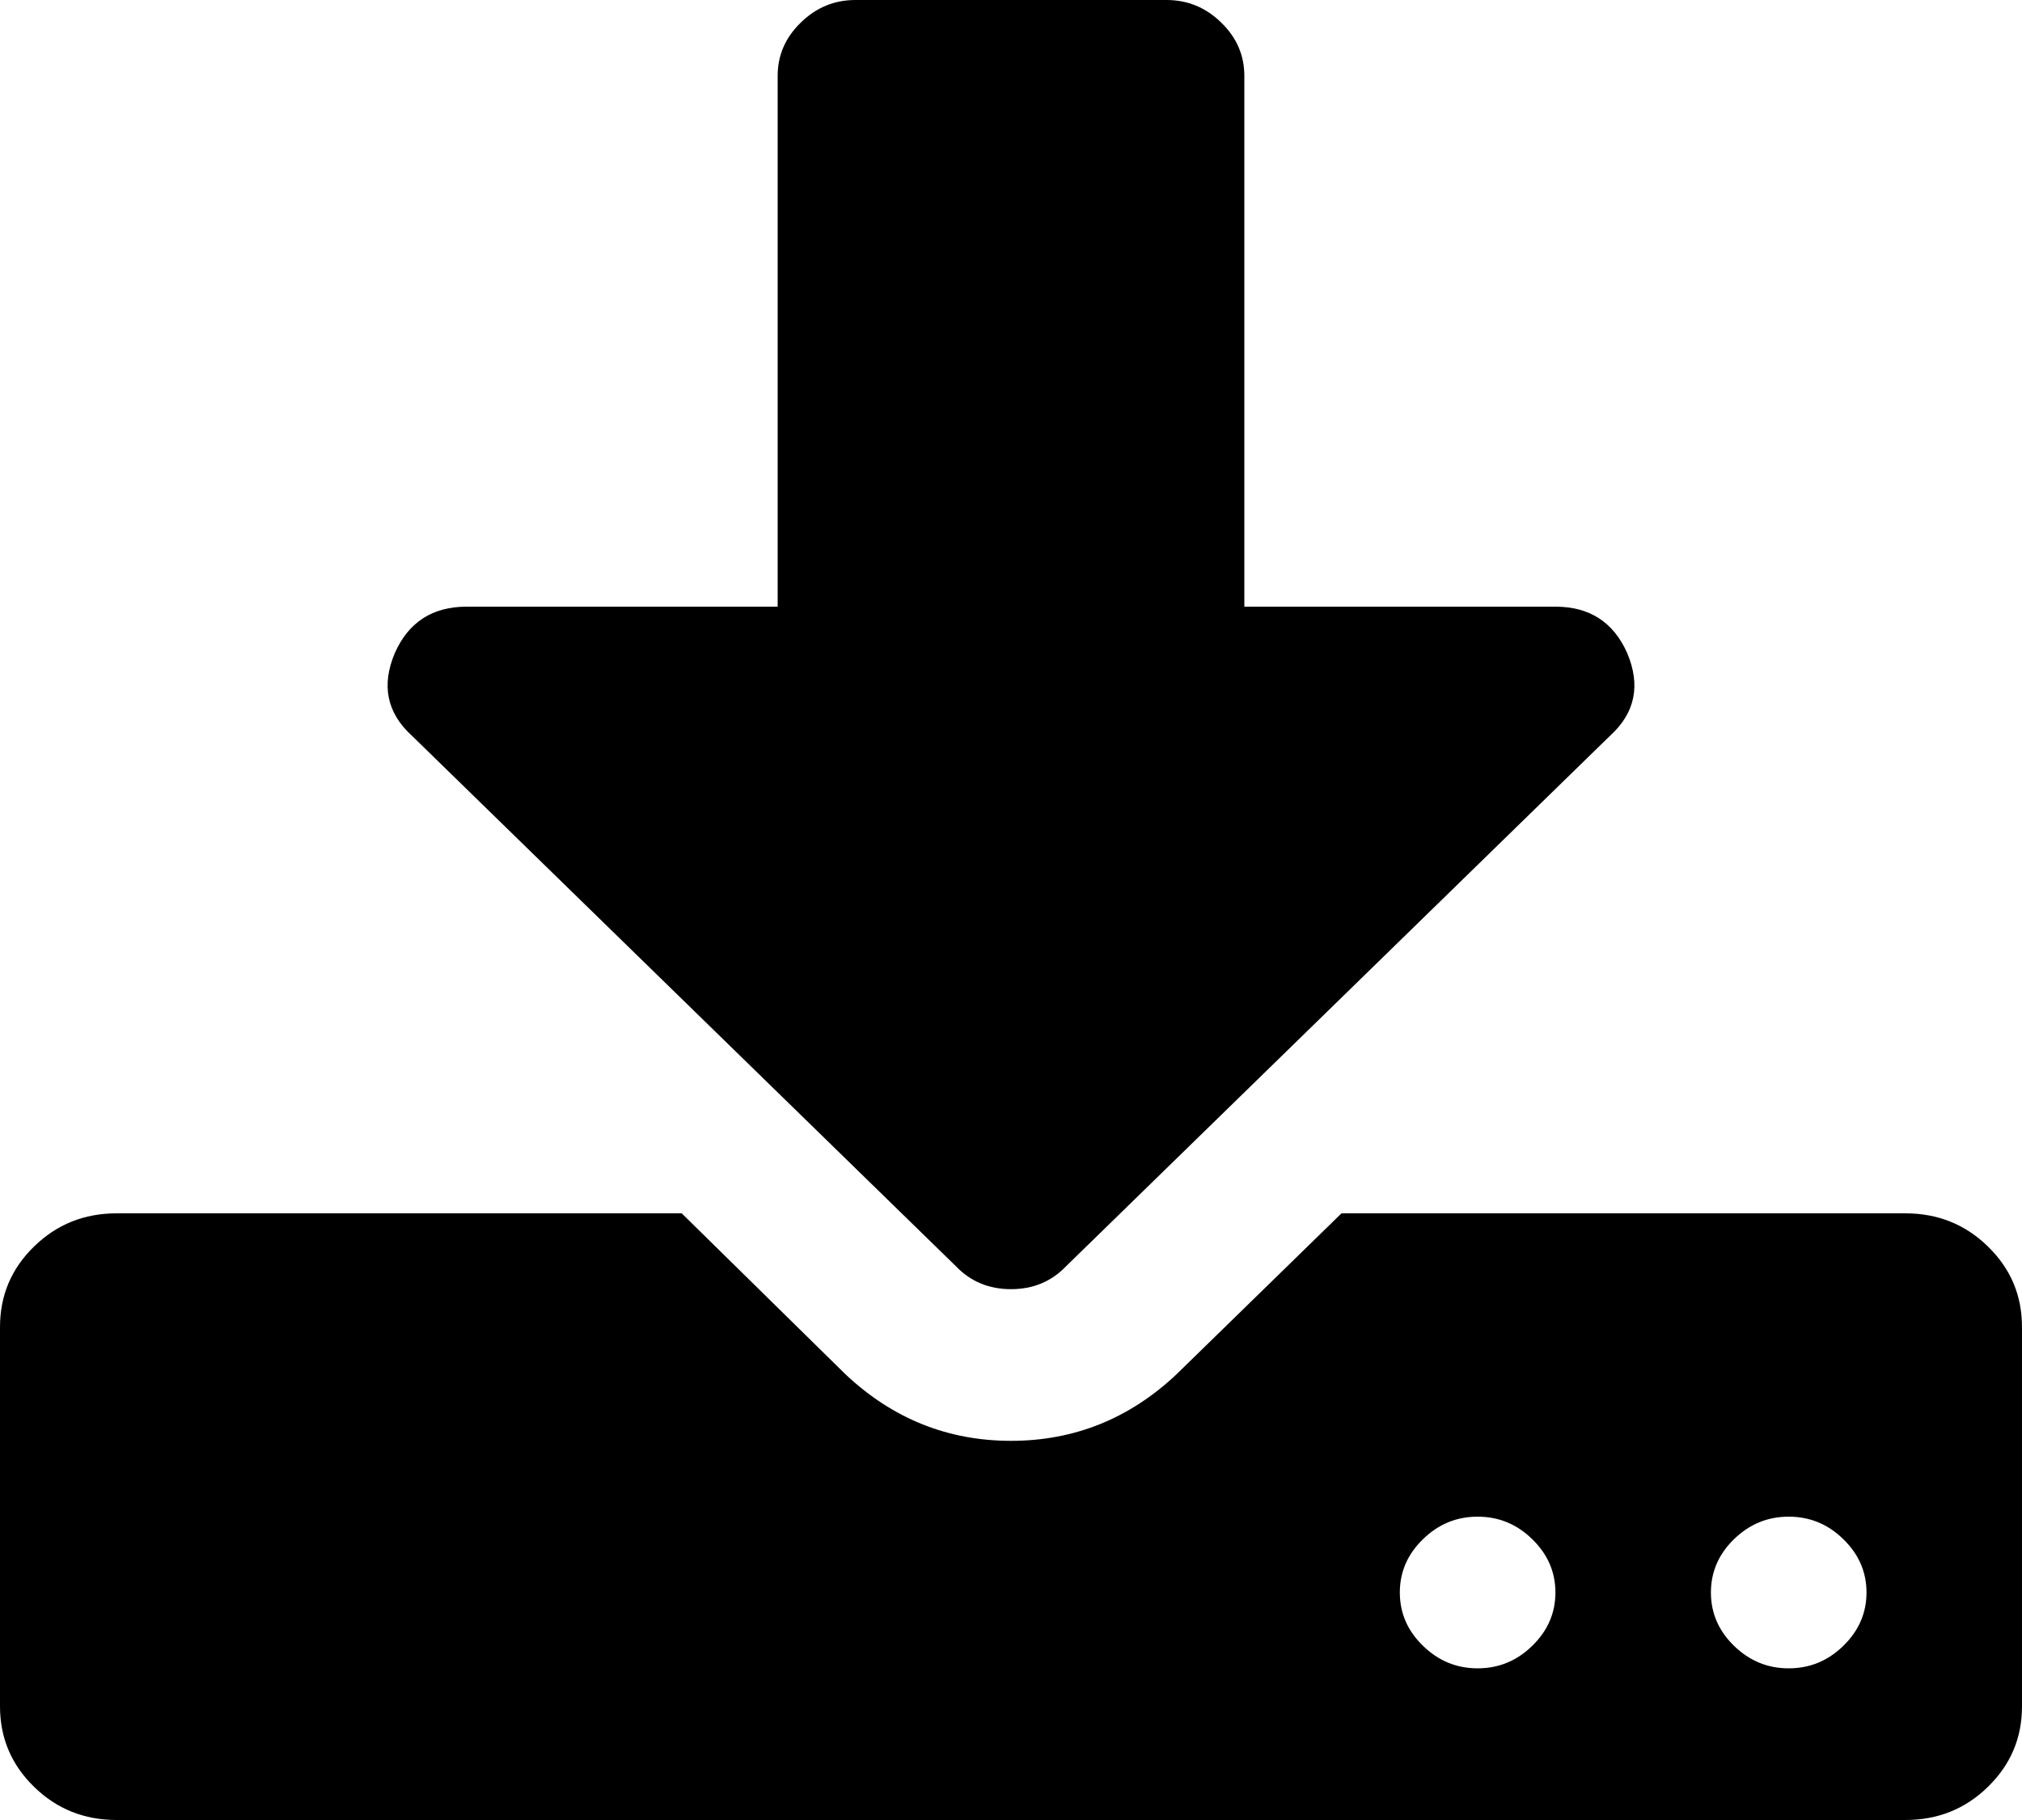
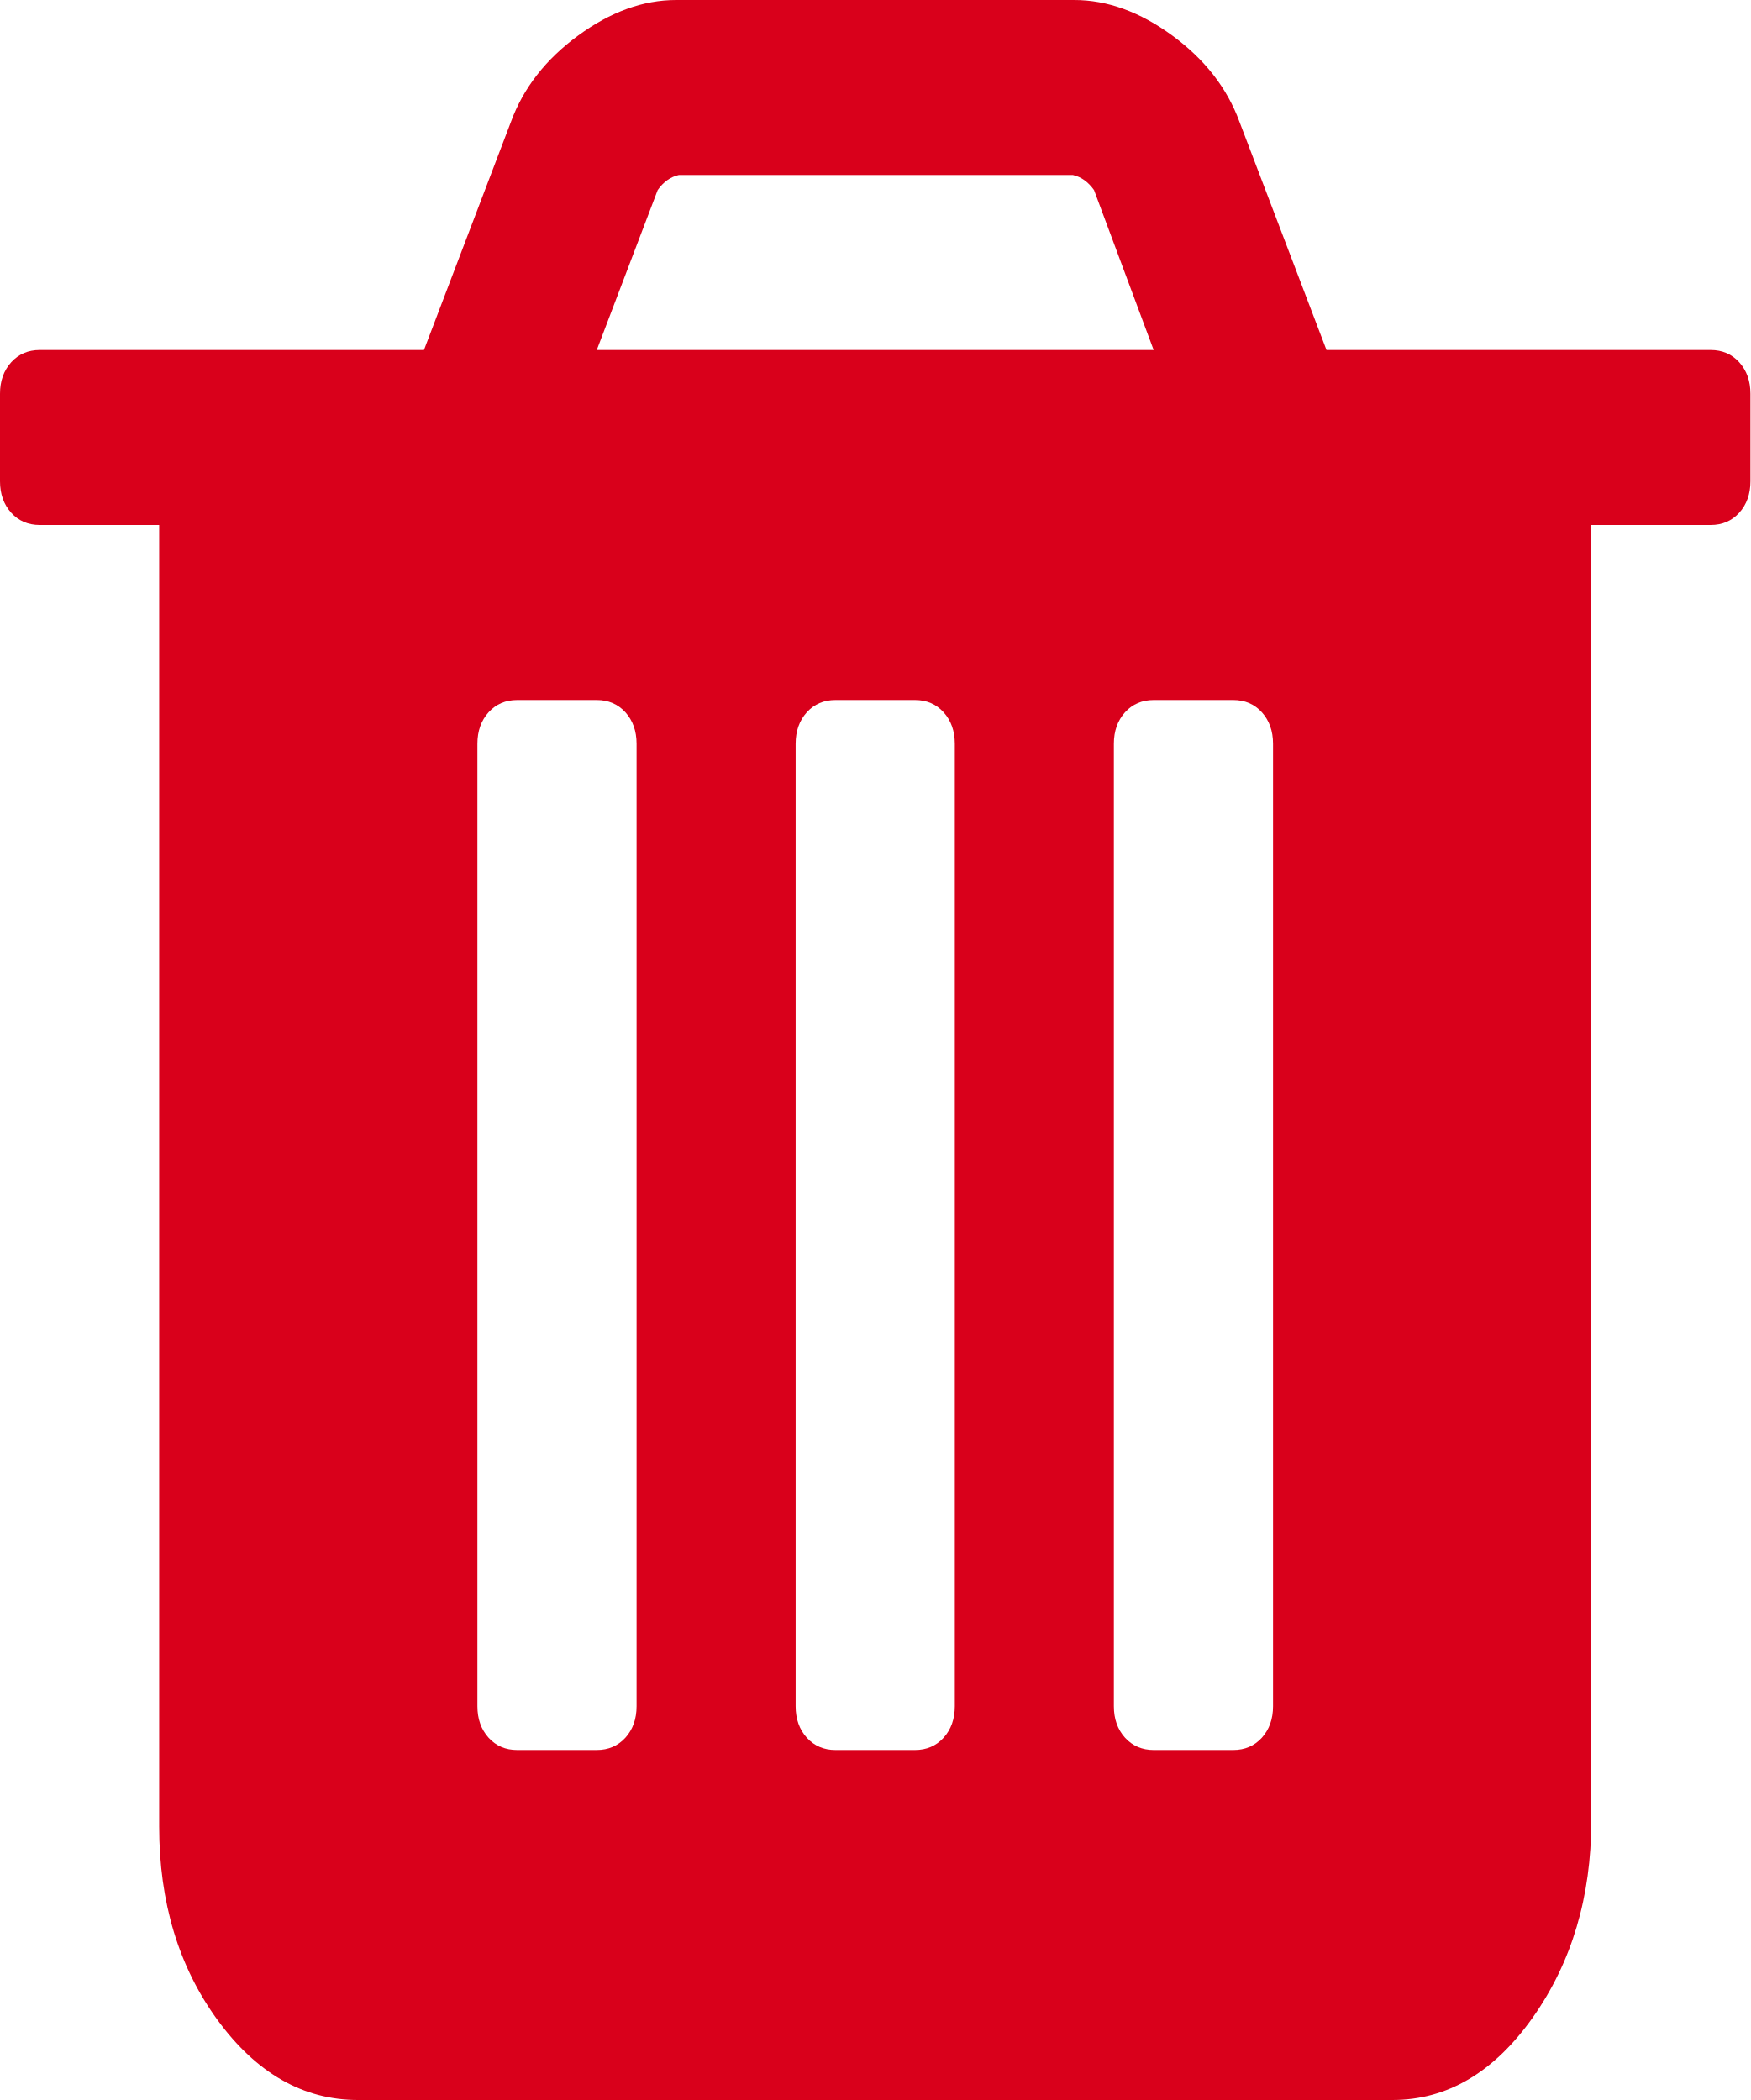
- <svg xmlns="http://www.w3.org/2000/svg" version="1.1" width="20px" height="18px">
-   <g transform="matrix(1 0 0 1 -553 -128 )">
-     <path d="M 15.156 16.277  C 15.308 16.129  15.385 15.953  15.385 15.75  C 15.385 15.547  15.308 15.371  15.156 15.223  C 15.004 15.074  14.824 15  14.615 15  C 14.407 15  14.227 15.074  14.075 15.223  C 13.922 15.371  13.846 15.547  13.846 15.75  C 13.846 15.953  13.922 16.129  14.075 16.277  C 14.227 16.426  14.407 16.5  14.615 16.5  C 14.824 16.5  15.004 16.426  15.156 16.277  Z M 18.233 16.277  C 18.385 16.129  18.462 15.953  18.462 15.75  C 18.462 15.547  18.385 15.371  18.233 15.223  C 18.081 15.074  17.901 15  17.692 15  C 17.484 15  17.304 15.074  17.151 15.223  C 16.999 15.371  16.923 15.547  16.923 15.75  C 16.923 15.953  16.999 16.129  17.151 16.277  C 17.304 16.426  17.484 16.5  17.692 16.5  C 17.901 16.5  18.081 16.426  18.233 16.277  Z M 19.663 12.328  C 19.888 12.547  20 12.812  20 13.125  L 20 16.875  C 20 17.188  19.888 17.453  19.663 17.672  C 19.439 17.891  19.167 18  18.846 18  L 1.154 18  C 0.833 18  0.561 17.891  0.337 17.672  C 0.112 17.453  0 17.188  0 16.875  L 0 13.125  C 0 12.812  0.112 12.547  0.337 12.328  C 0.561 12.109  0.833 12  1.154 12  L 6.743 12  L 8.365 13.594  C 8.83 14.031  9.375 14.25  10 14.25  C 10.625 14.25  11.17 14.031  11.635 13.594  L 13.269 12  L 18.846 12  C 19.167 12  19.439 12.109  19.663 12.328  Z M 15.385 6  C 15.721 6  15.958 6.152  16.094 6.457  C 16.23 6.777  16.174 7.051  15.925 7.277  L 10.541 12.527  C 10.397 12.676  10.216 12.75  10 12.75  C 9.784 12.75  9.603 12.676  9.459 12.527  L 4.075 7.277  C 3.826 7.051  3.77 6.777  3.906 6.457  C 4.042 6.152  4.279 6  4.615 6  L 7.692 6  L 7.692 0.75  C 7.692 0.547  7.768 0.371  7.921 0.223  C 8.073 0.074  8.253 0  8.462 0  L 11.538 0  C 11.747 0  11.927 0.074  12.079 0.223  C 12.232 0.371  12.308 0.547  12.308 0.75  L 12.308 6  L 15.385 6  Z " fill-rule="nonzero" fill="#000000" stroke="none" transform="matrix(1 0 0 1 553 128 )" />
+ <svg xmlns="http://www.w3.org/2000/svg" version="1.1" width="15px" height="18px">
+   <g transform="matrix(1 0 0 1 -188 -9 )">
+     <path d="M 5.359 14.895  C 5.423 14.824  5.455 14.734  5.455 14.625  L 5.455 6.375  C 5.455 6.266  5.423 6.176  5.359 6.105  C 5.295 6.035  5.213 6  5.114 6  L 4.432 6  C 4.332 6  4.251 6.035  4.187 6.105  C 4.123 6.176  4.091 6.266  4.091 6.375  L 4.091 14.625  C 4.091 14.734  4.123 14.824  4.187 14.895  C 4.251 14.965  4.332 15  4.432 15  L 5.114 15  C 5.213 15  5.295 14.965  5.359 14.895  Z M 8.086 14.895  C 8.15 14.824  8.182 14.734  8.182 14.625  L 8.182 6.375  C 8.182 6.266  8.15 6.176  8.086 6.105  C 8.022 6.035  7.94 6  7.841 6  L 7.159 6  C 7.06 6  6.978 6.035  6.914 6.105  C 6.85 6.176  6.818 6.266  6.818 6.375  L 6.818 14.625  C 6.818 14.734  6.85 14.824  6.914 14.895  C 6.978 14.965  7.06 15  7.159 15  L 7.841 15  C 7.94 15  8.022 14.965  8.086 14.895  Z M 10.813 14.895  C 10.877 14.824  10.909 14.734  10.909 14.625  L 10.909 6.375  C 10.909 6.266  10.877 6.176  10.813 6.105  C 10.749 6.035  10.668 6  10.568 6  L 9.886 6  C 9.787 6  9.705 6.035  9.641 6.105  C 9.577 6.176  9.545 6.266  9.545 6.375  L 9.545 14.625  C 9.545 14.734  9.577 14.824  9.641 14.895  C 9.705 14.965  9.787 15  9.886 15  L 10.568 15  C 10.668 15  10.749 14.965  10.813 14.895  Z M 5.636 1.629  L 5.114 3  L 9.886 3  L 9.375 1.629  C 9.325 1.559  9.265 1.516  9.194 1.5  L 5.817 1.5  C 5.746 1.516  5.685 1.559  5.636 1.629  Z M 14.904 3.105  C 14.968 3.176  15 3.266  15 3.375  L 15 4.125  C 15 4.234  14.968 4.324  14.904 4.395  C 14.84 4.465  14.759 4.5  14.659 4.5  L 13.636 4.5  L 13.636 15.609  C 13.636 16.258  13.469 16.818  13.136 17.291  C 12.802 17.764  12.401 18  11.932 18  L 3.068 18  C 2.599 18  2.198 17.771  1.864 17.314  C 1.531 16.857  1.364 16.305  1.364 15.656  L 1.364 4.5  L 0.341 4.5  C 0.241 4.5  0.16 4.465  0.096 4.395  C 0.032 4.324  0 4.234  0 4.125  L 0 3.375  C 0 3.266  0.032 3.176  0.096 3.105  C 0.16 3.035  0.241 3  0.341 3  L 3.633 3  L 4.379 1.043  C 4.485 0.754  4.677 0.508  4.954 0.305  C 5.231 0.102  5.511 0  5.795 0  L 9.205 0  C 9.489 0  9.769 0.102  10.046 0.305  C 10.323 0.508  10.515 0.754  10.621 1.043  L 11.367 3  L 14.659 3  C 14.759 3  14.84 3.035  14.904 3.105  Z " fill-rule="nonzero" fill="#d9001b" stroke="none" transform="matrix(1 0 0 1 188 9 )" />
  </g>
</svg>
